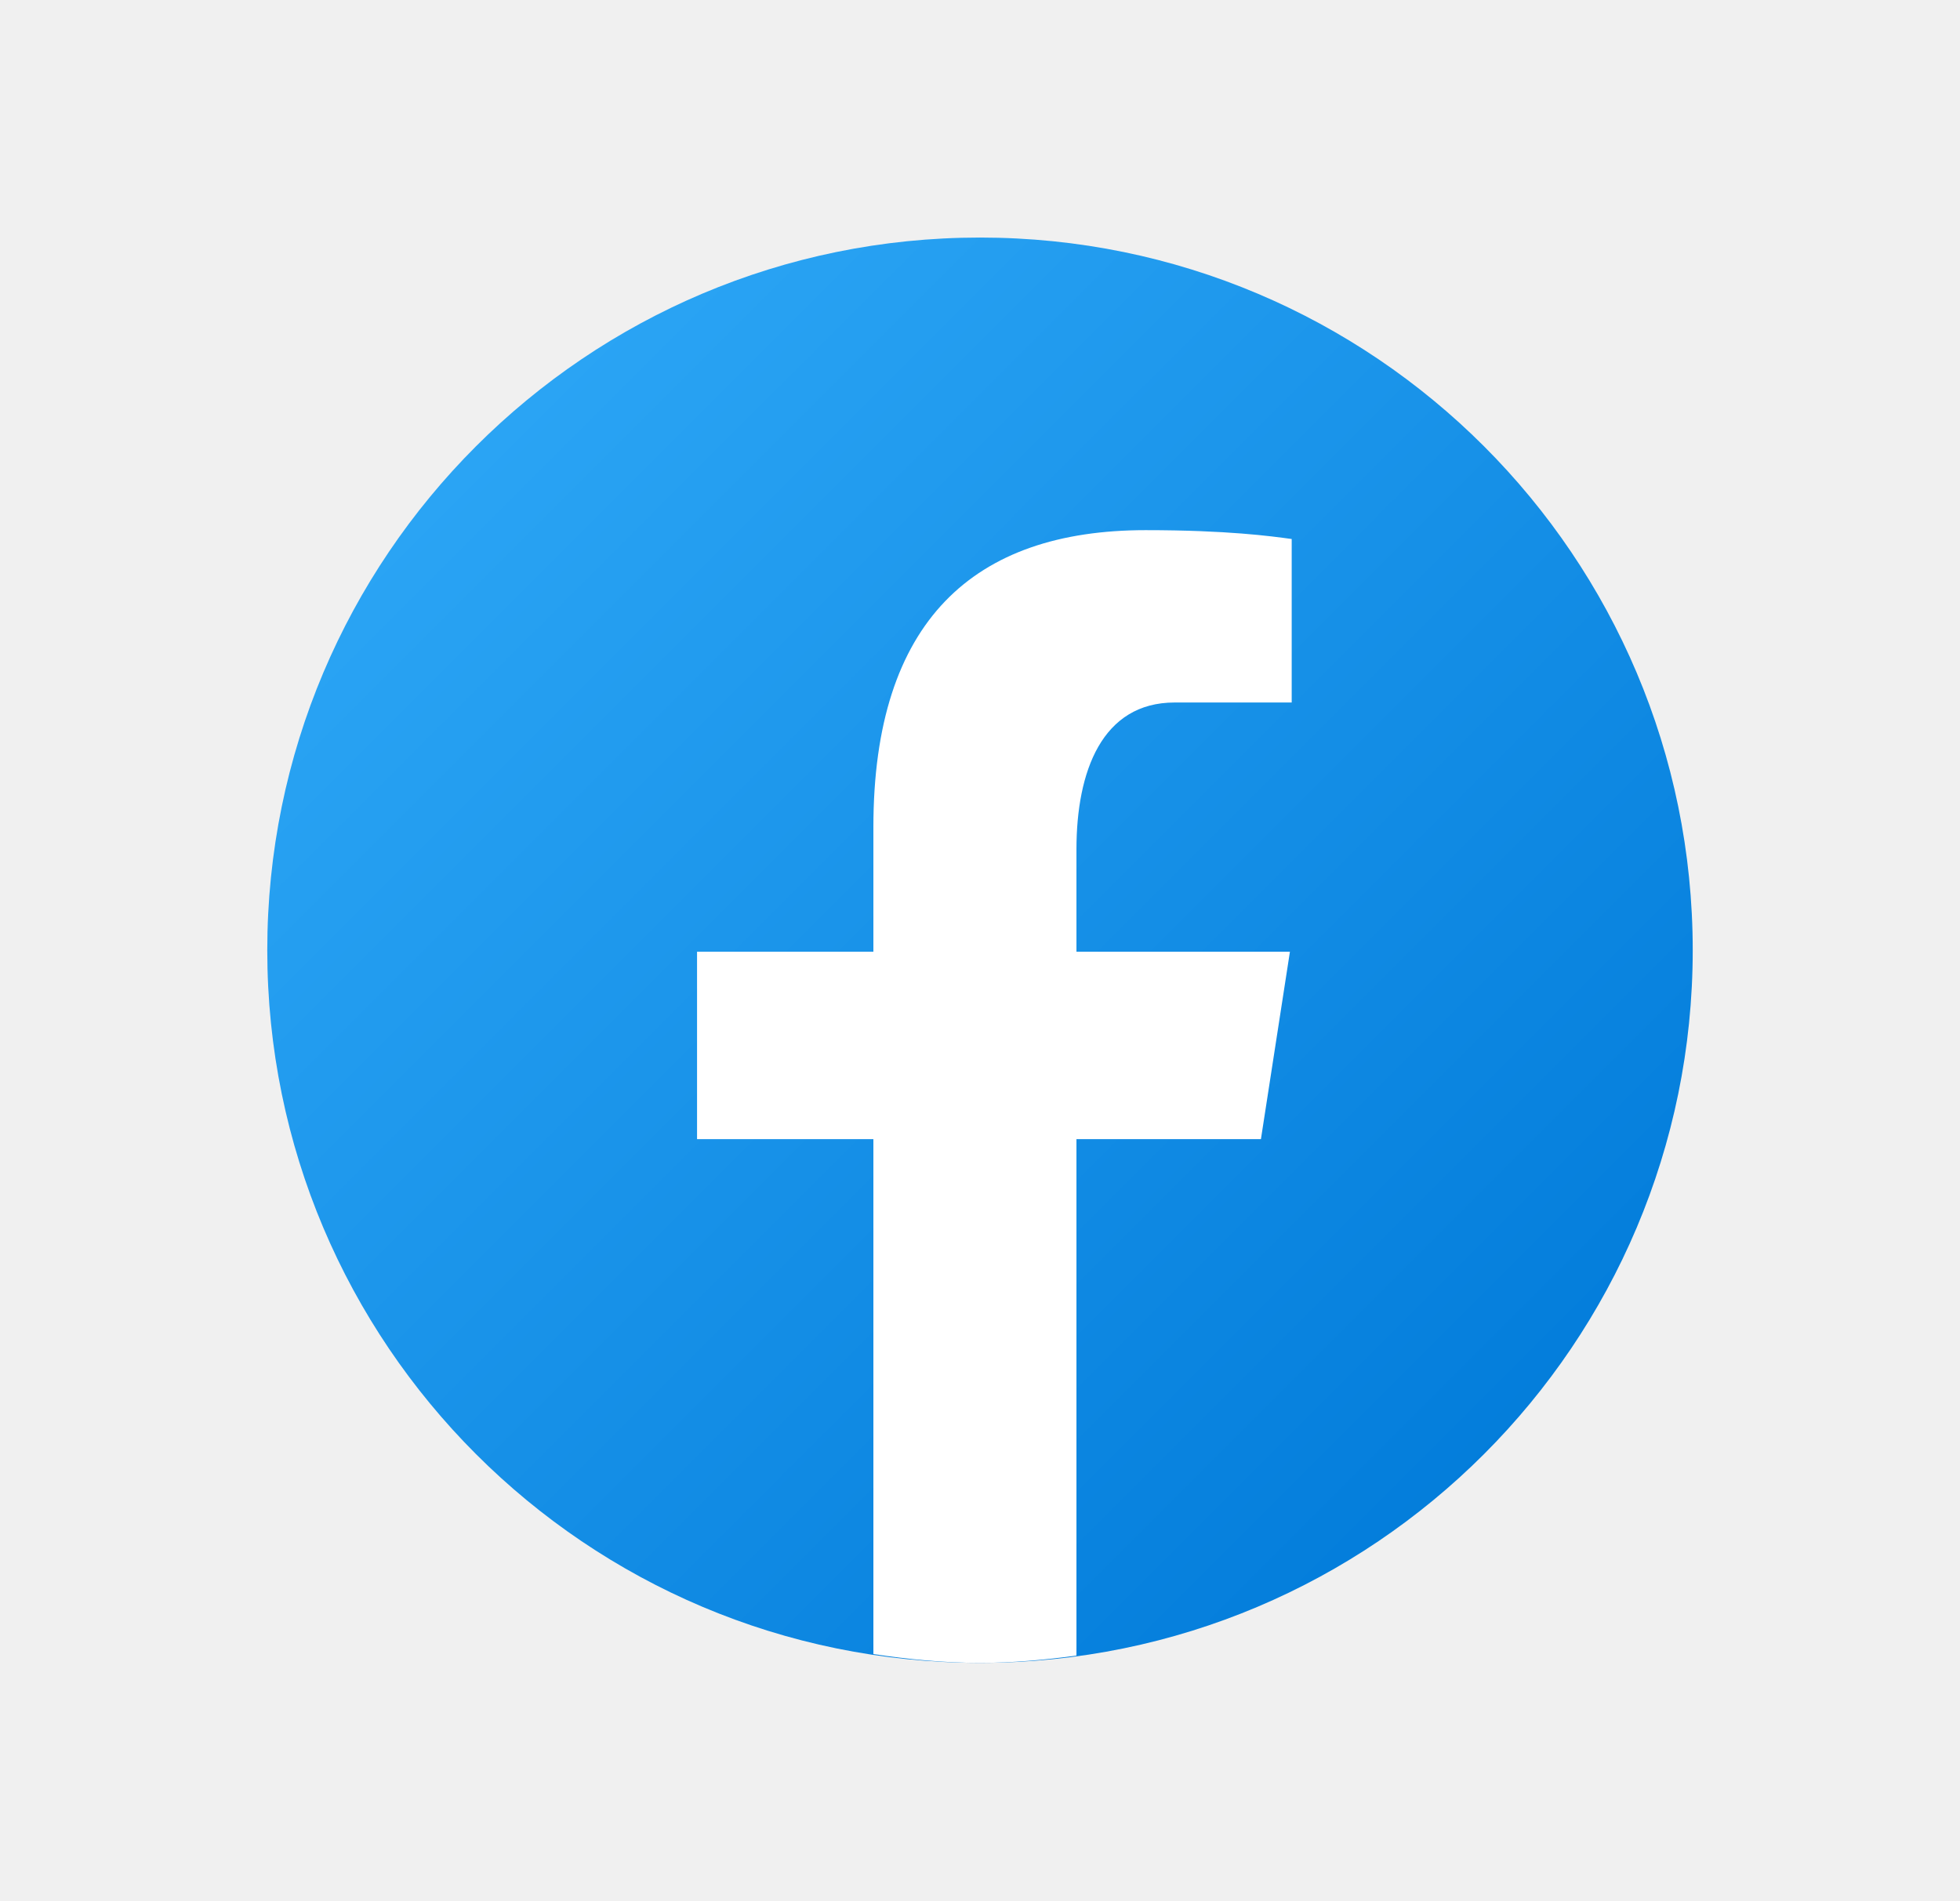
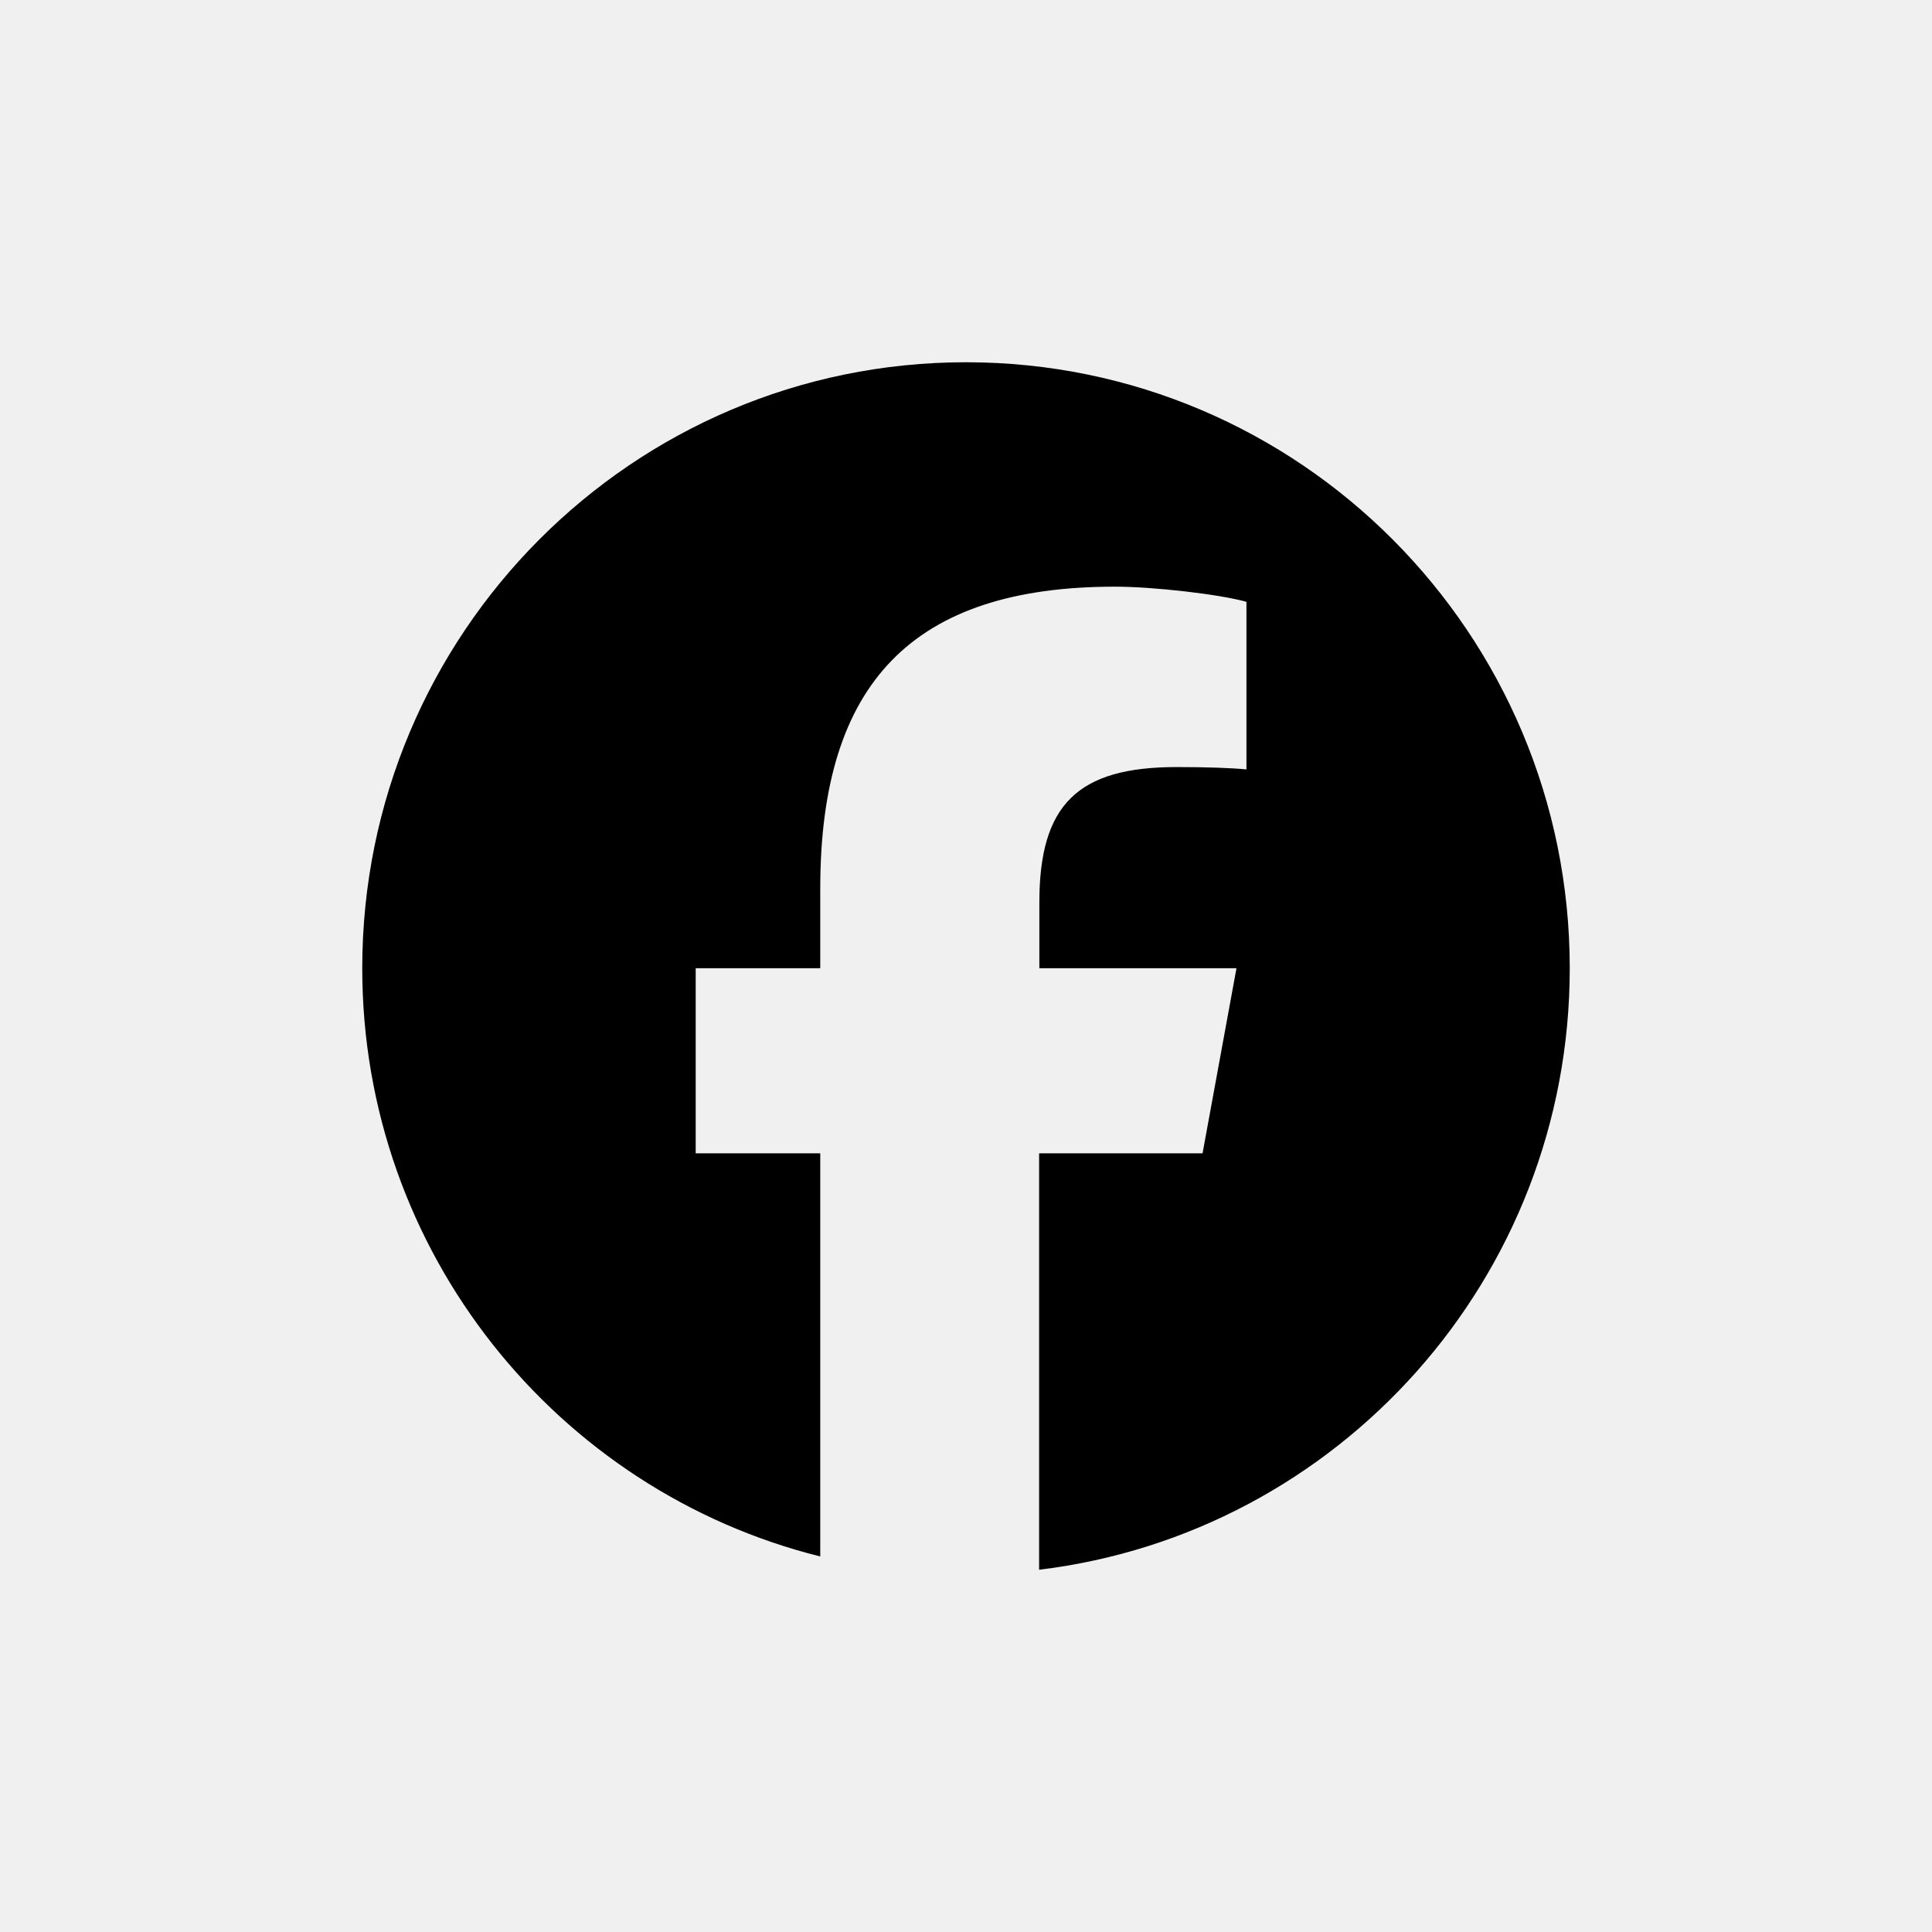
- <svg xmlns="http://www.w3.org/2000/svg" viewBox="0 0 33 32" fill="none">
-   <path d="M16.5 4C9.872 4 4.5 9.372 4.5 16C4.5 22.628 9.872 28 16.5 28C23.128 28 28.5 22.628 28.5 16C28.5 9.372 23.128 4 16.5 4Z" fill="url(#paint0_linear_20466_14638)" />
-   <path d="M18.124 19.181H21.23L21.718 16.026H18.124V14.301C18.124 12.991 18.553 11.829 19.778 11.829H21.748V9.076C21.402 9.029 20.67 8.927 19.287 8.927C16.399 8.927 14.705 10.452 14.705 13.928V16.026H11.736V19.181H14.705V27.852C15.293 27.94 15.889 28 16.5 28C17.053 28 17.592 27.95 18.124 27.878V19.181Z" fill="white" />
-   <defs>
-     <linearGradient id="paint0_linear_20466_14638" x1="8.096" y1="7.596" x2="26.469" y2="25.969" gradientUnits="userSpaceOnUse">
-       <stop stop-color="#2AA4F4" />
-       <stop offset="1" stop-color="#007AD9" />
-     </linearGradient>
-   </defs>
+ <svg xmlns="http://www.w3.org/2000/svg" viewBox="0 0 32 32" fill="none">
+   <path d="M26 16.037C26 10.493 21.523 6 16 6C10.477 6 6 10.493 6 16.037C6 20.742 9.23 24.694 13.586 25.78V19.103H11.523V16.037H13.586V14.716C13.586 11.301 15.125 9.717 18.469 9.717C19.102 9.717 20.195 9.842 20.645 9.968V12.744C20.41 12.72 20 12.705 19.488 12.705C17.848 12.705 17.215 13.328 17.215 14.947V16.037H20.48L19.918 19.103H17.211V26C22.164 25.4 26 21.17 26 16.037Z" fill="currentColor" />
</svg>
